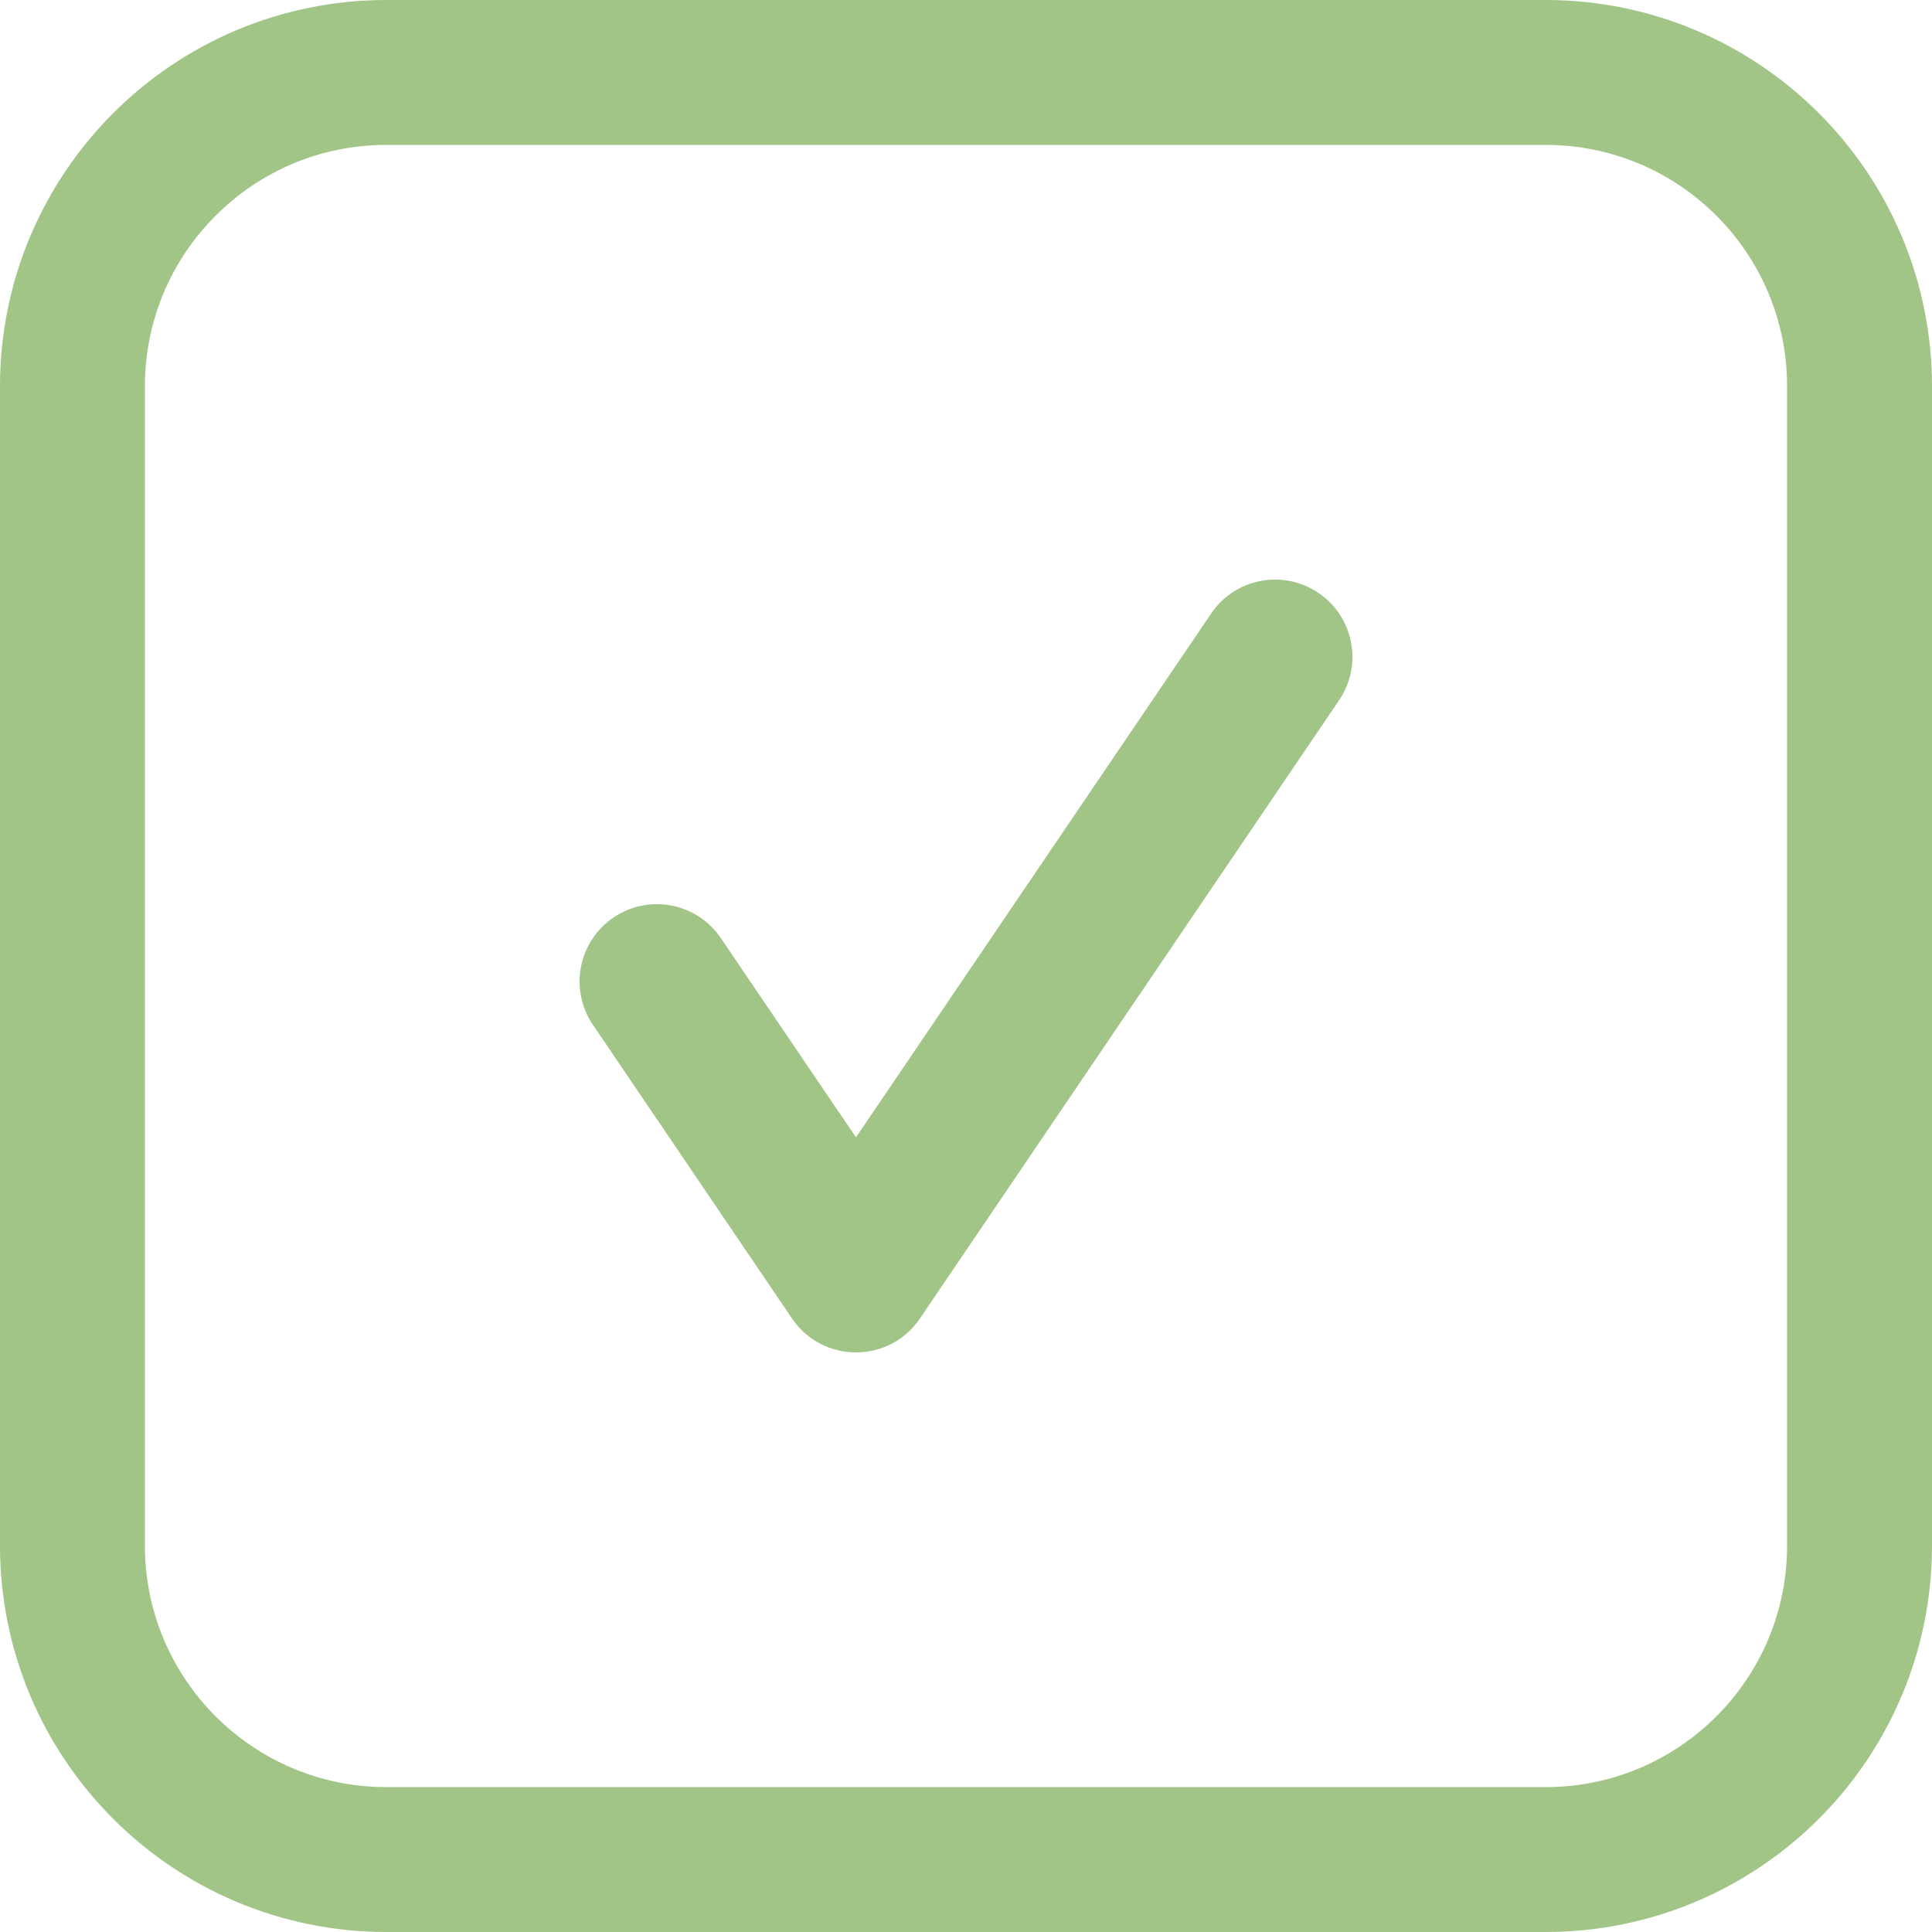
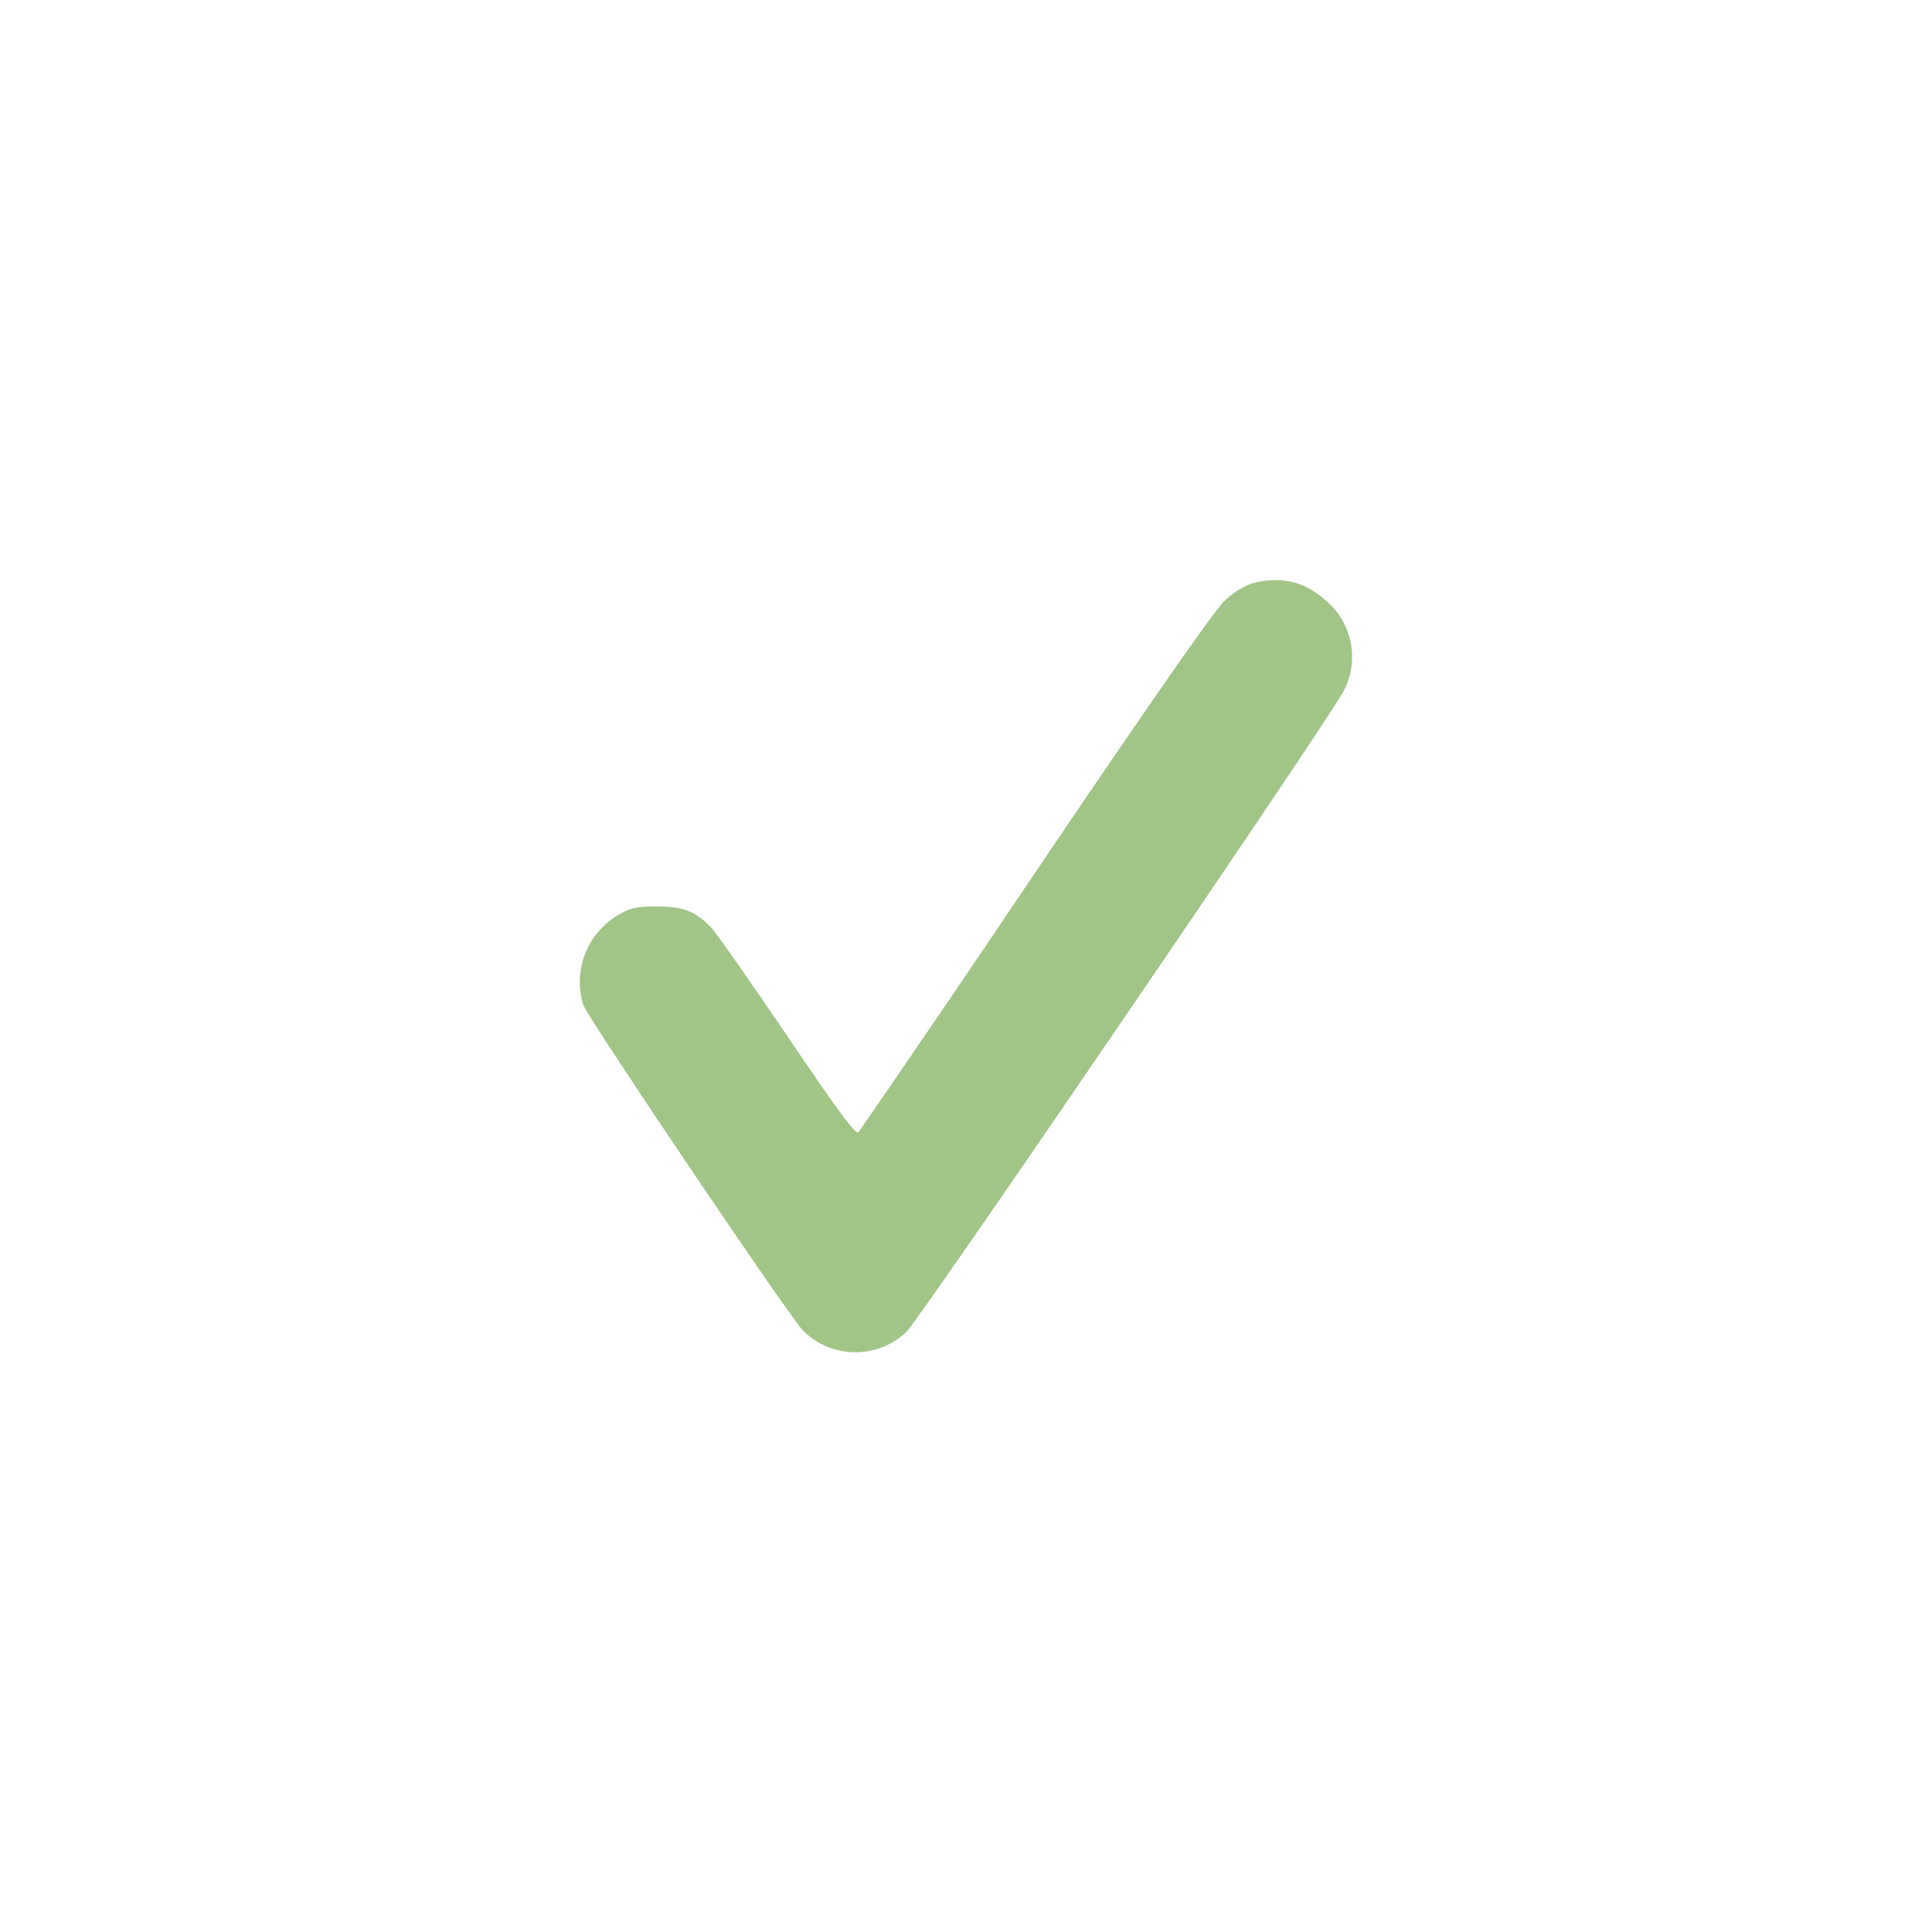
- <svg xmlns="http://www.w3.org/2000/svg" width="20" height="20" viewBox="0 0 20 20" fill="none">
-   <path d="M12.538 6.351C12.786 5.985 13.283 5.89 13.649 6.138C14.015 6.386 14.11 6.883 13.862 7.249L9.523 13.649C9.206 14.117 8.516 14.117 8.199 13.649L6.138 10.609C5.89 10.243 5.985 9.746 6.351 9.498C6.717 9.25 7.214 9.345 7.462 9.711L8.861 11.774L12.538 6.351Z" fill="#A1C487" />
-   <rect x="0.75" y="0.75" width="18.5" height="18.5" rx="3.25" stroke="#A1C487" stroke-width="1.5" />
+ <svg xmlns="http://www.w3.org/2000/svg" width="20" height="20" fill="none">
+   <path d="M12.957 6.04a.817.817 0 0 0-.289.189c-.103.098-.812 1.117-1.952 2.804a267.178 267.178 0 0 1-1.829 2.689c-.028.029-.212-.22-.737-.997-.385-.569-.743-1.079-.795-1.131-.164-.165-.282-.209-.555-.21-.212-.001-.273.013-.402.089a.806.806 0 0 0-.36.93c.046.134 2.135 3.231 2.274 3.37a.767.767 0 0 0 1.072.014c.134-.126 4.361-6.32 4.525-6.632a.764.764 0 0 0-.177-.933c-.227-.205-.472-.262-.775-.182" fill="#A1C487" fill-rule="evenodd" />
</svg>
